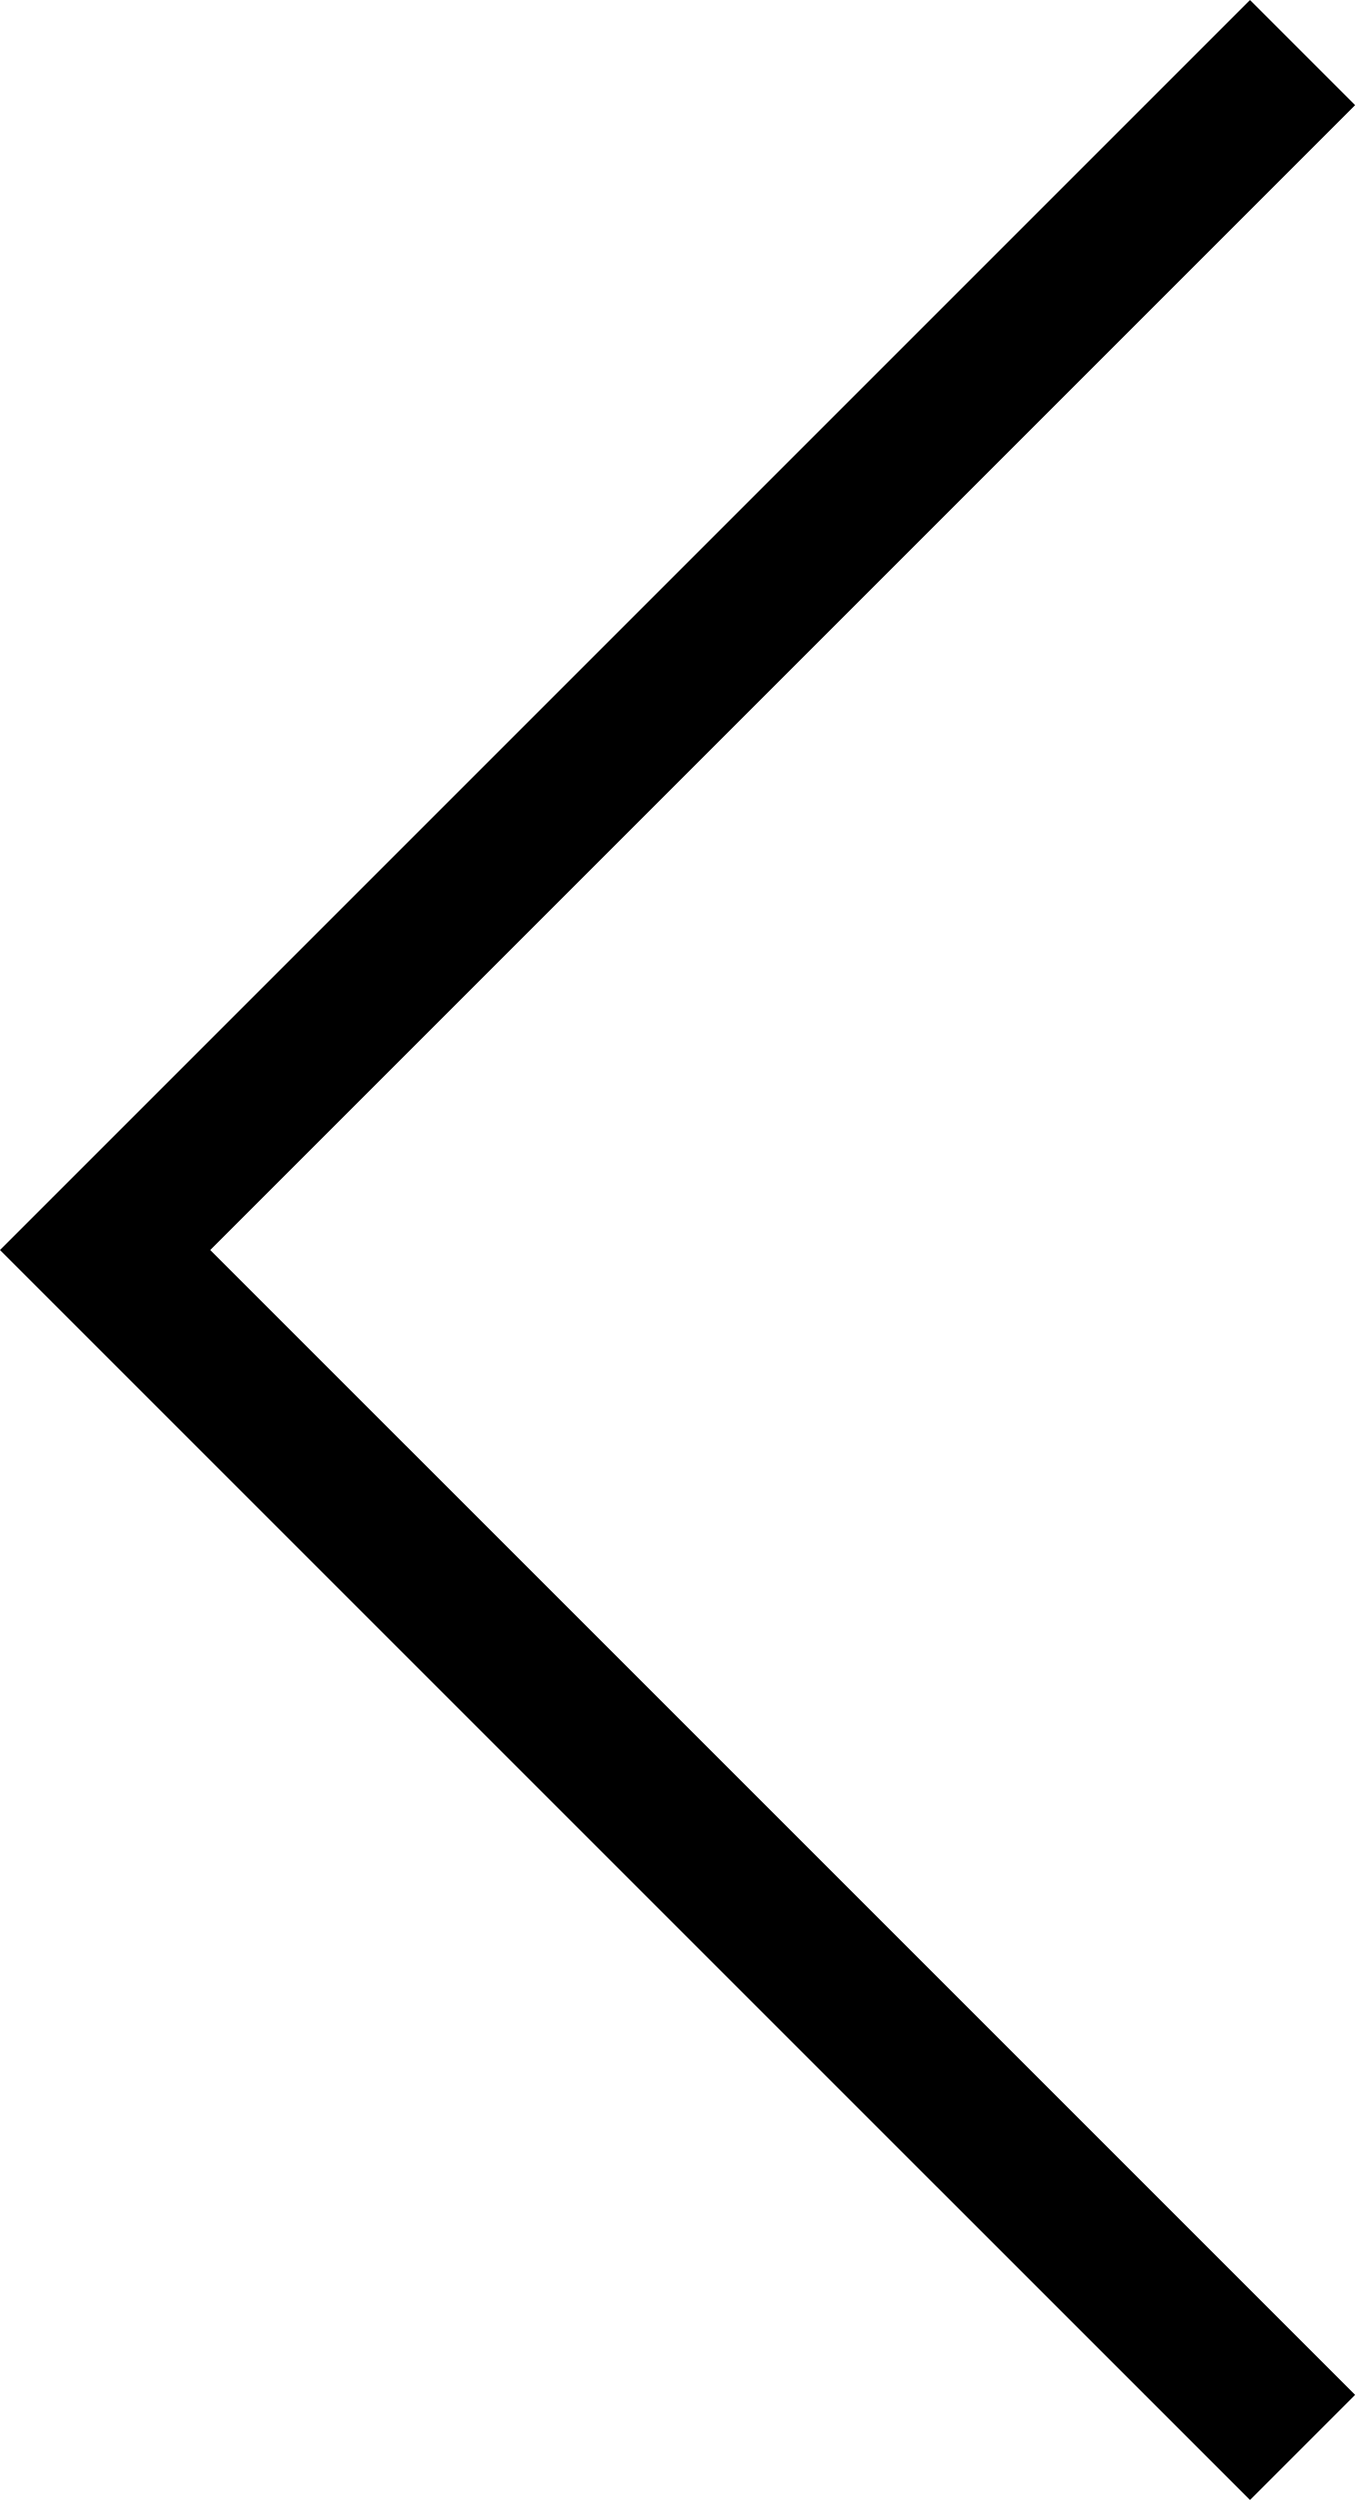
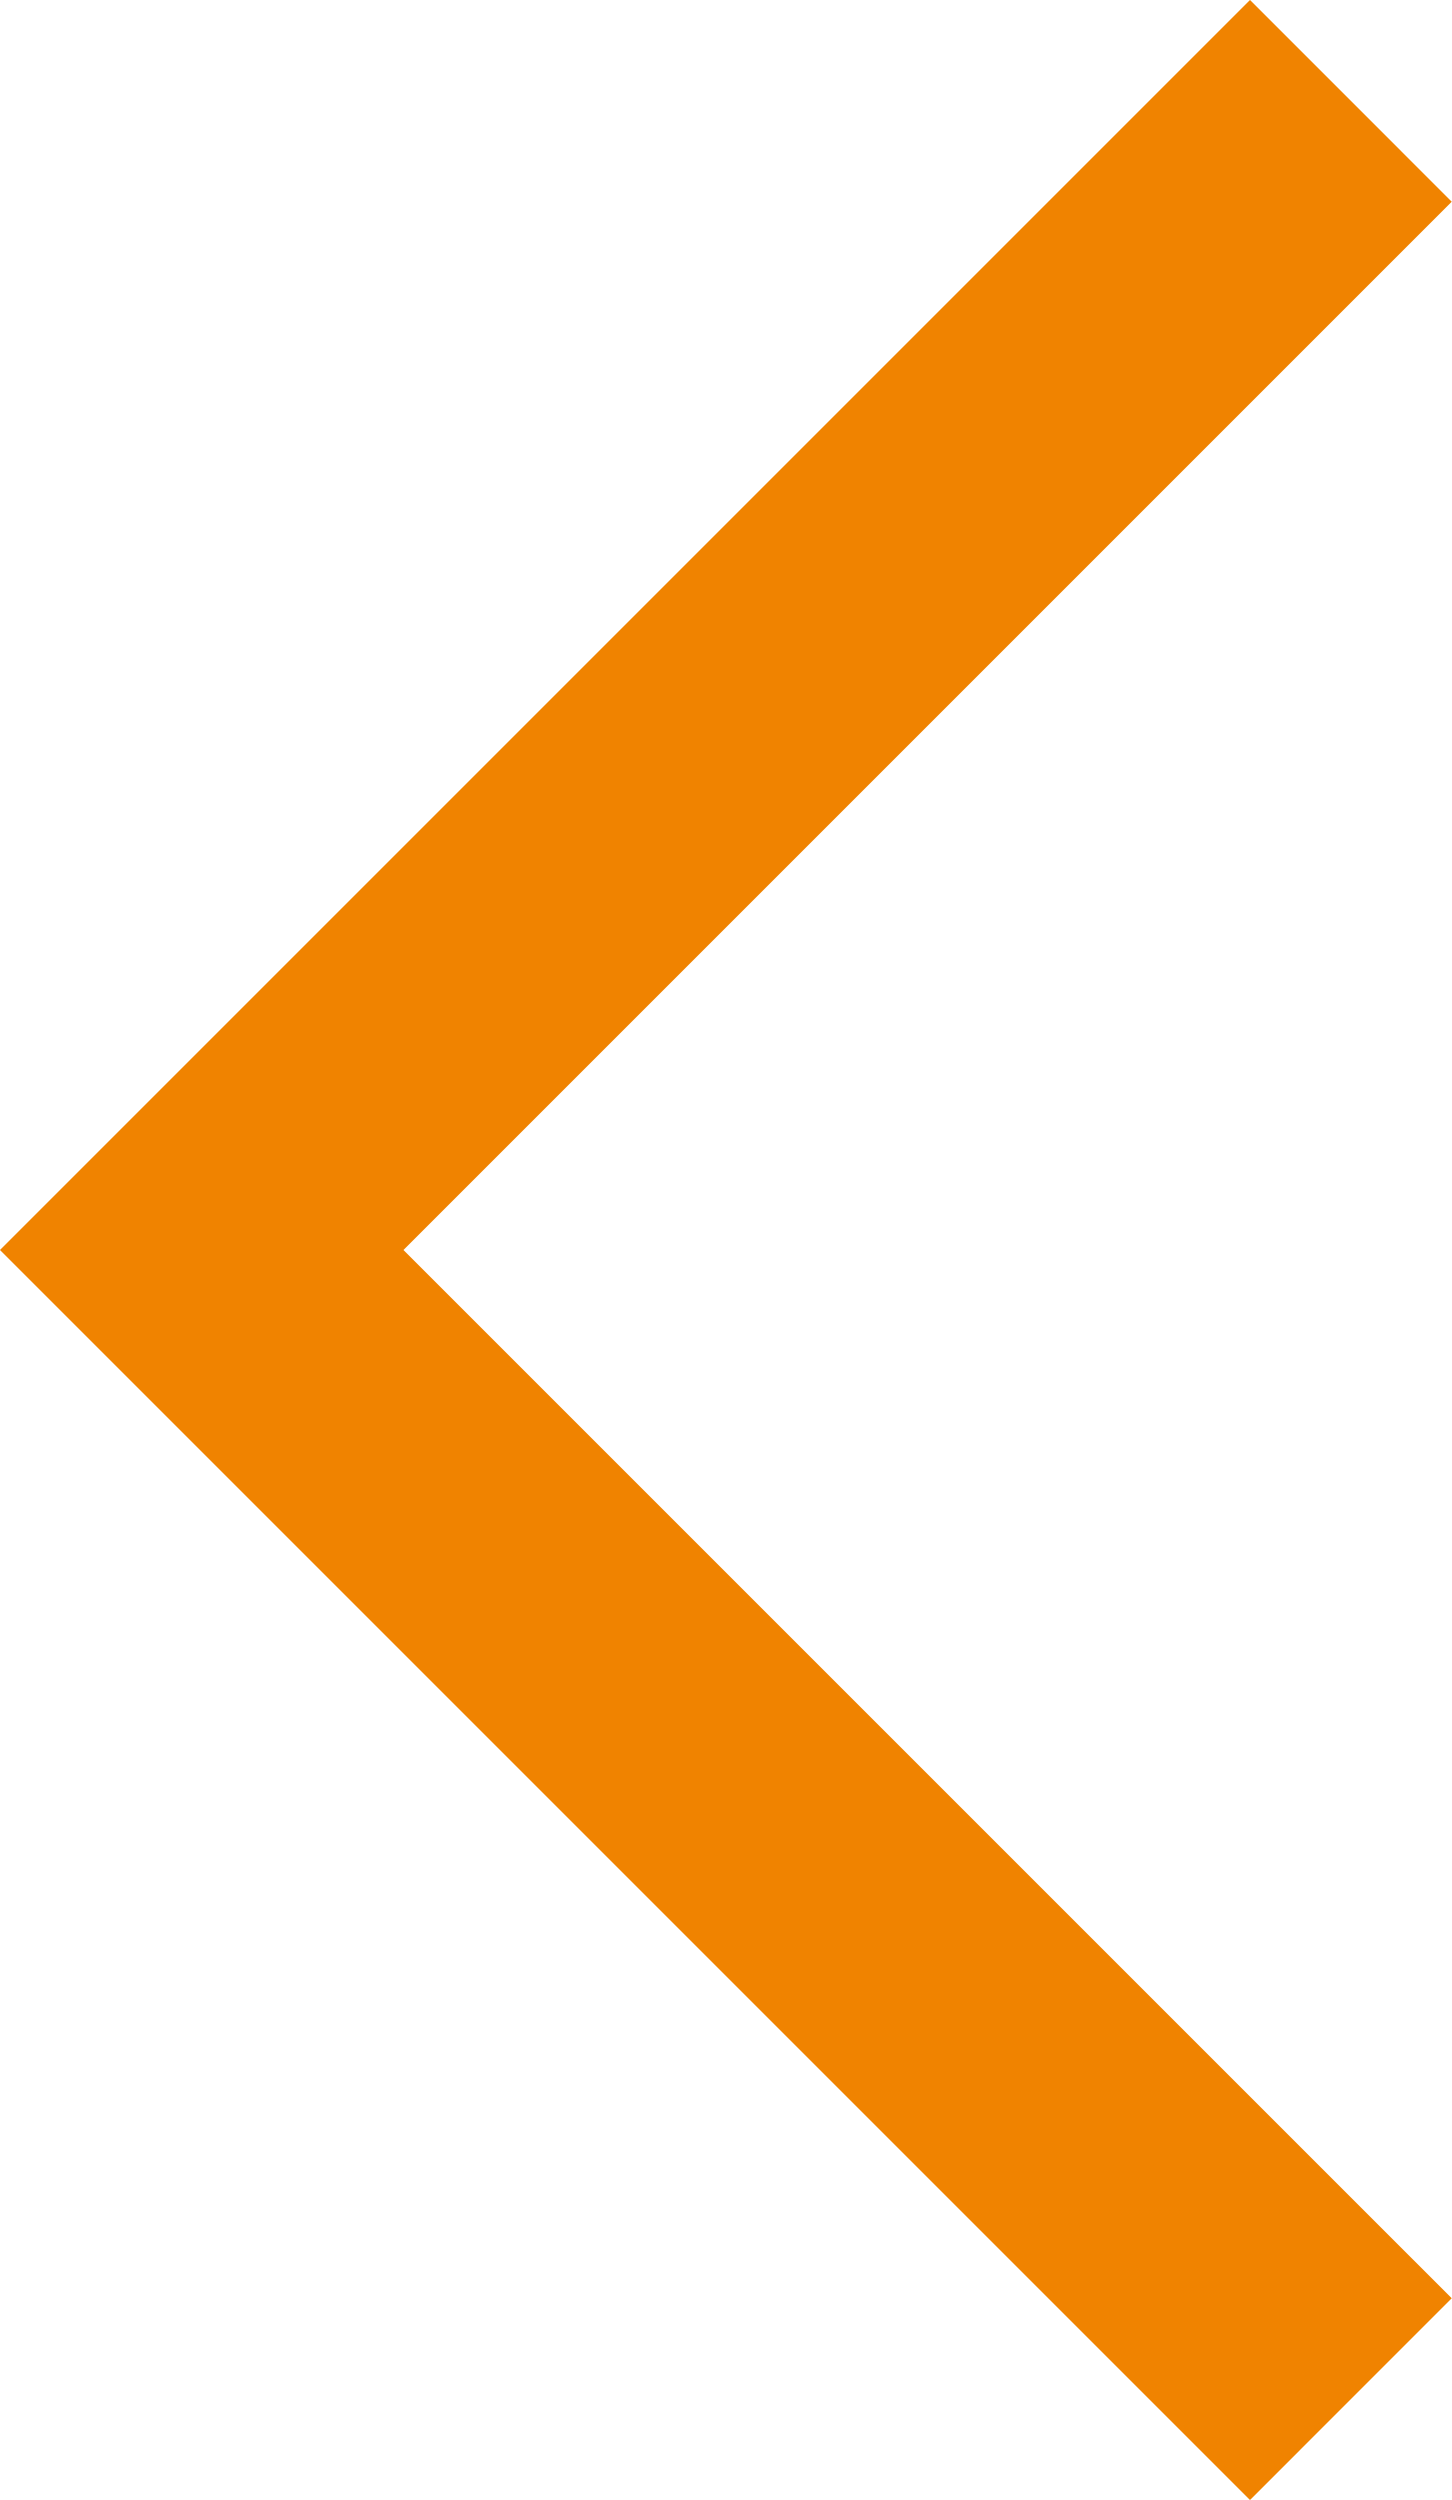
- <svg xmlns="http://www.w3.org/2000/svg" version="1.1" id="レイヤー_1" x="0px" y="0px" width="27.348px" height="50.453px" viewBox="0 0 27.348 50.453" enable-background="new 0 0 27.348 50.453" xml:space="preserve">
-   <polyline fill="none" stroke="#000000" stroke-width="3" stroke-miterlimit="10" points="26.287,1.061 2.121,25.227 26.287,49.392   " />
+ <svg xmlns="http://www.w3.org/2000/svg" version="1.1" id="レイヤー_1" x="0px" y="0px" width="30.53px" height="52.574px" viewBox="-2.121 -1.06 30.53 52.574" enable-background="new -2.121 -1.06 30.53 52.574" xml:space="preserve">
+   <polyline fill="none" stroke="#F08300" stroke-width="6" stroke-miterlimit="10" points="26.287,1.061 2.121,25.227 26.287,49.393   " />
</svg>
